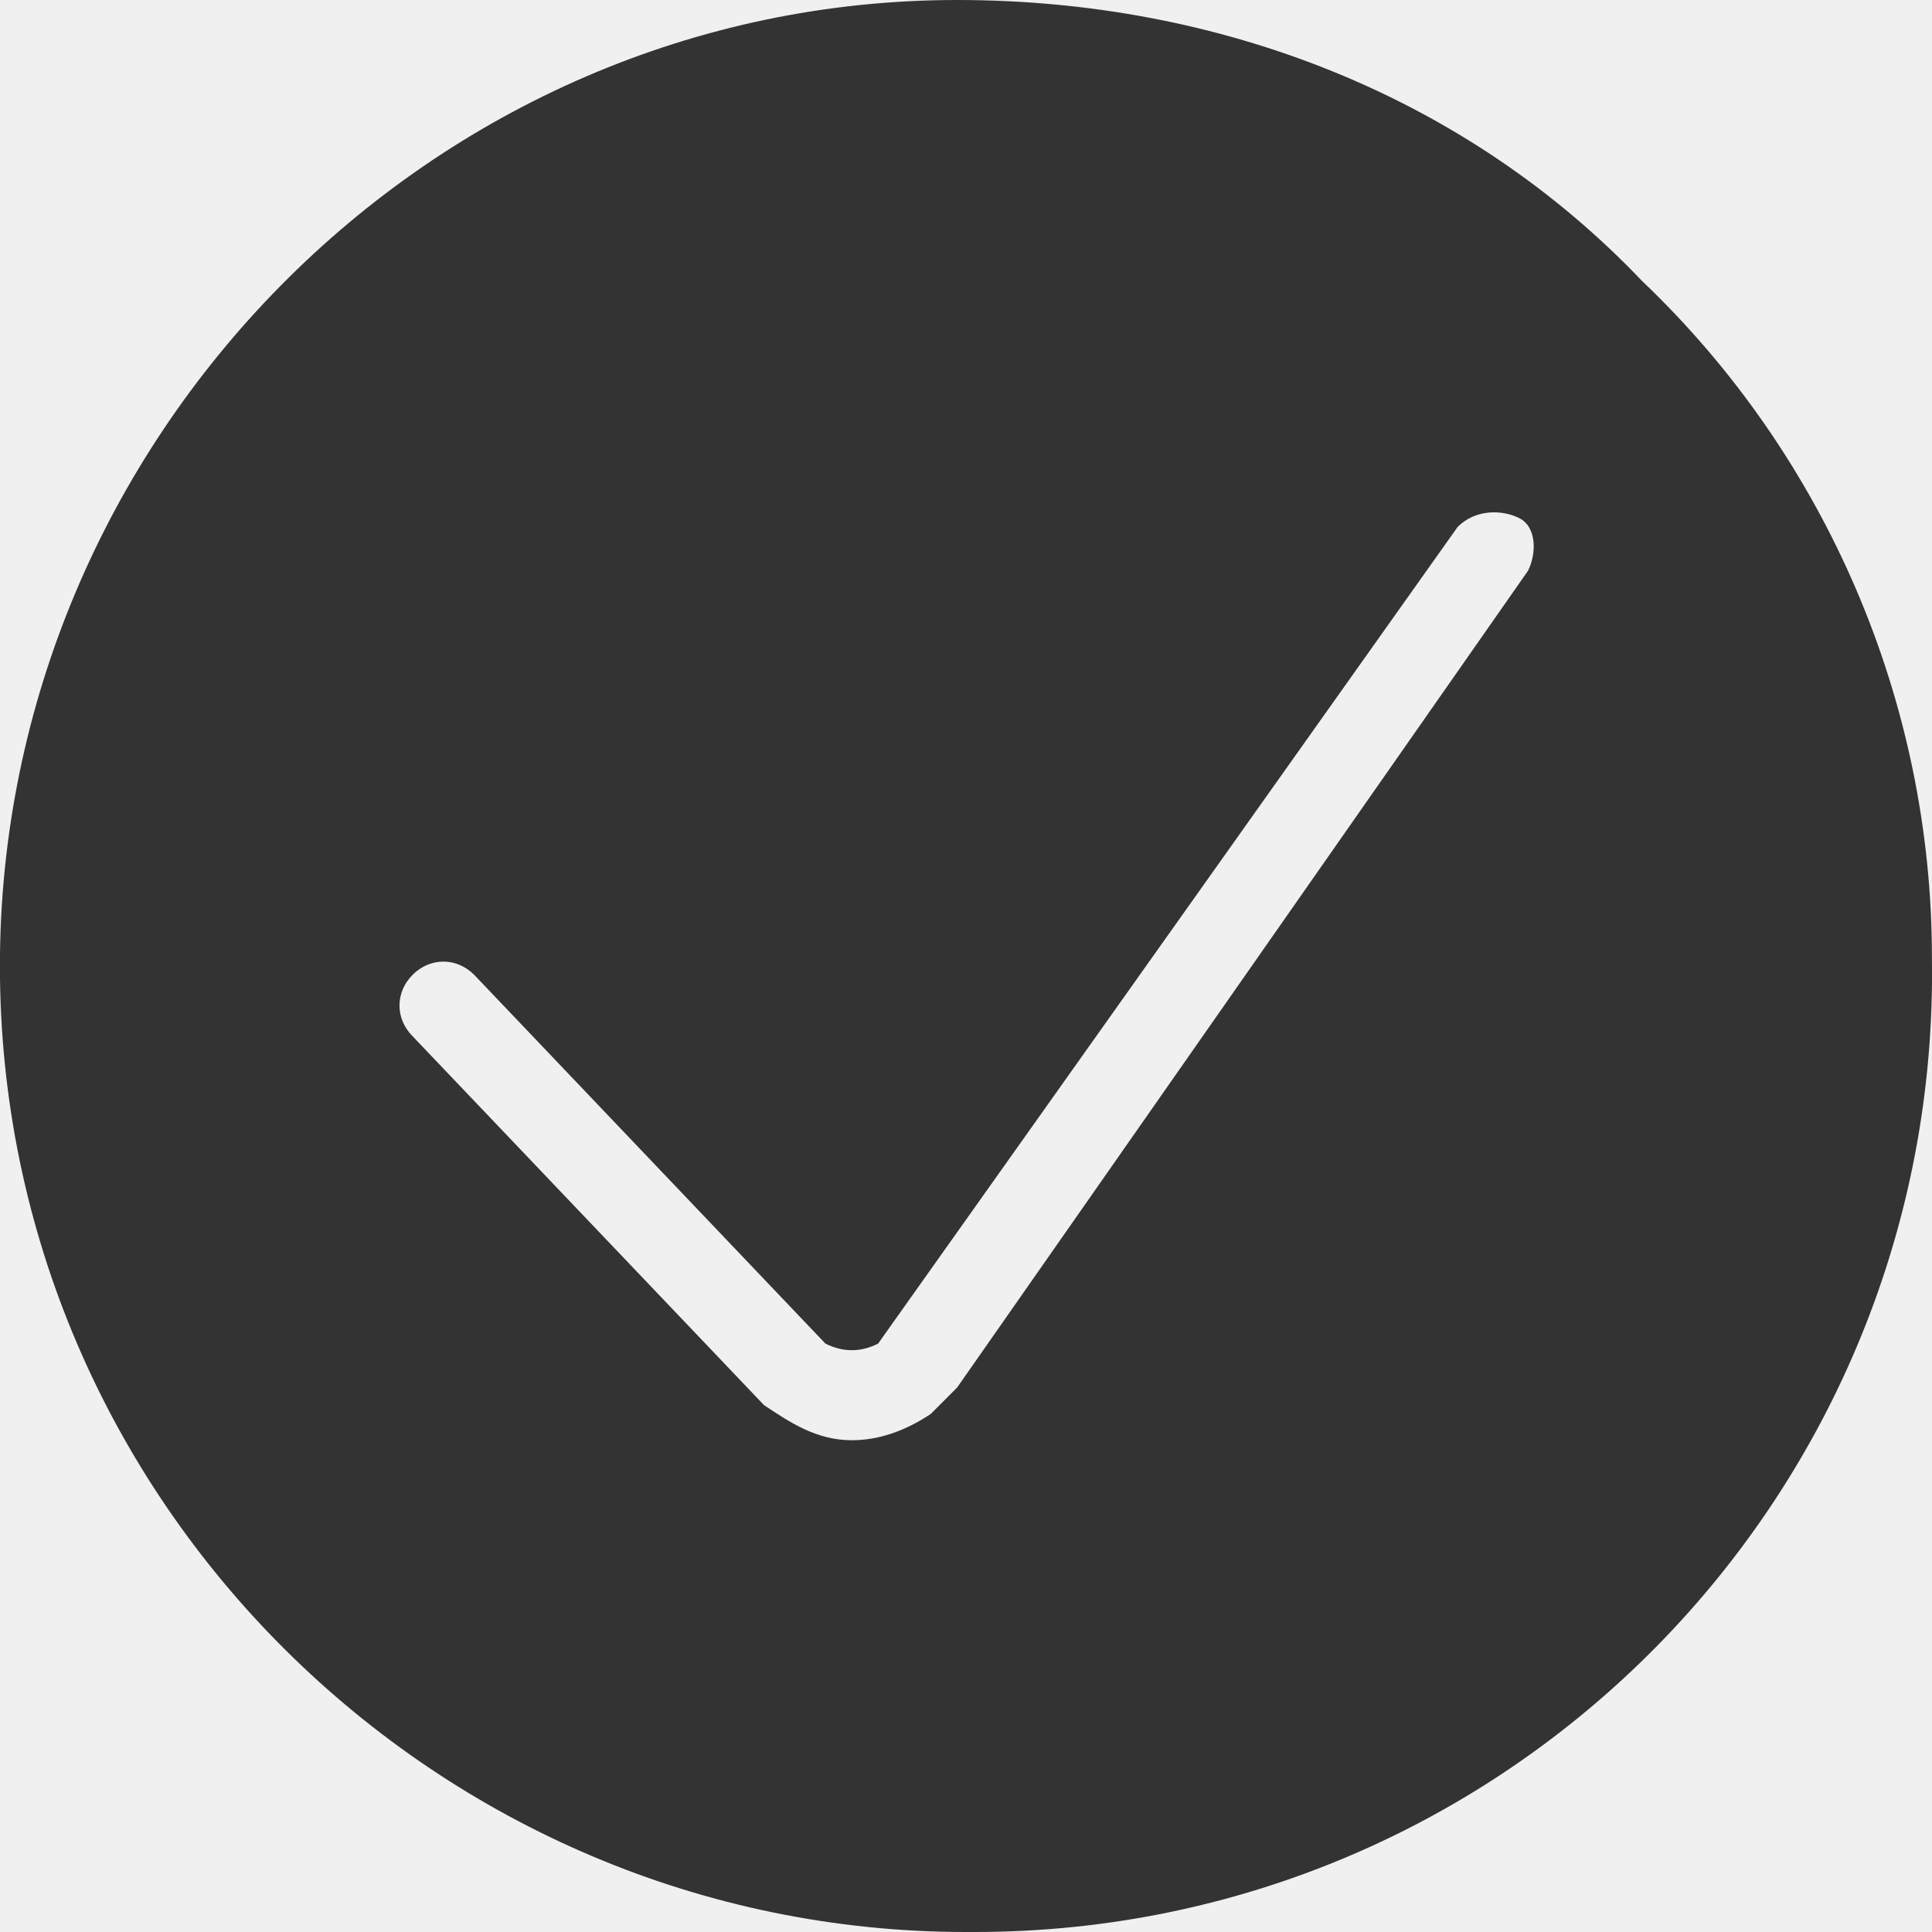
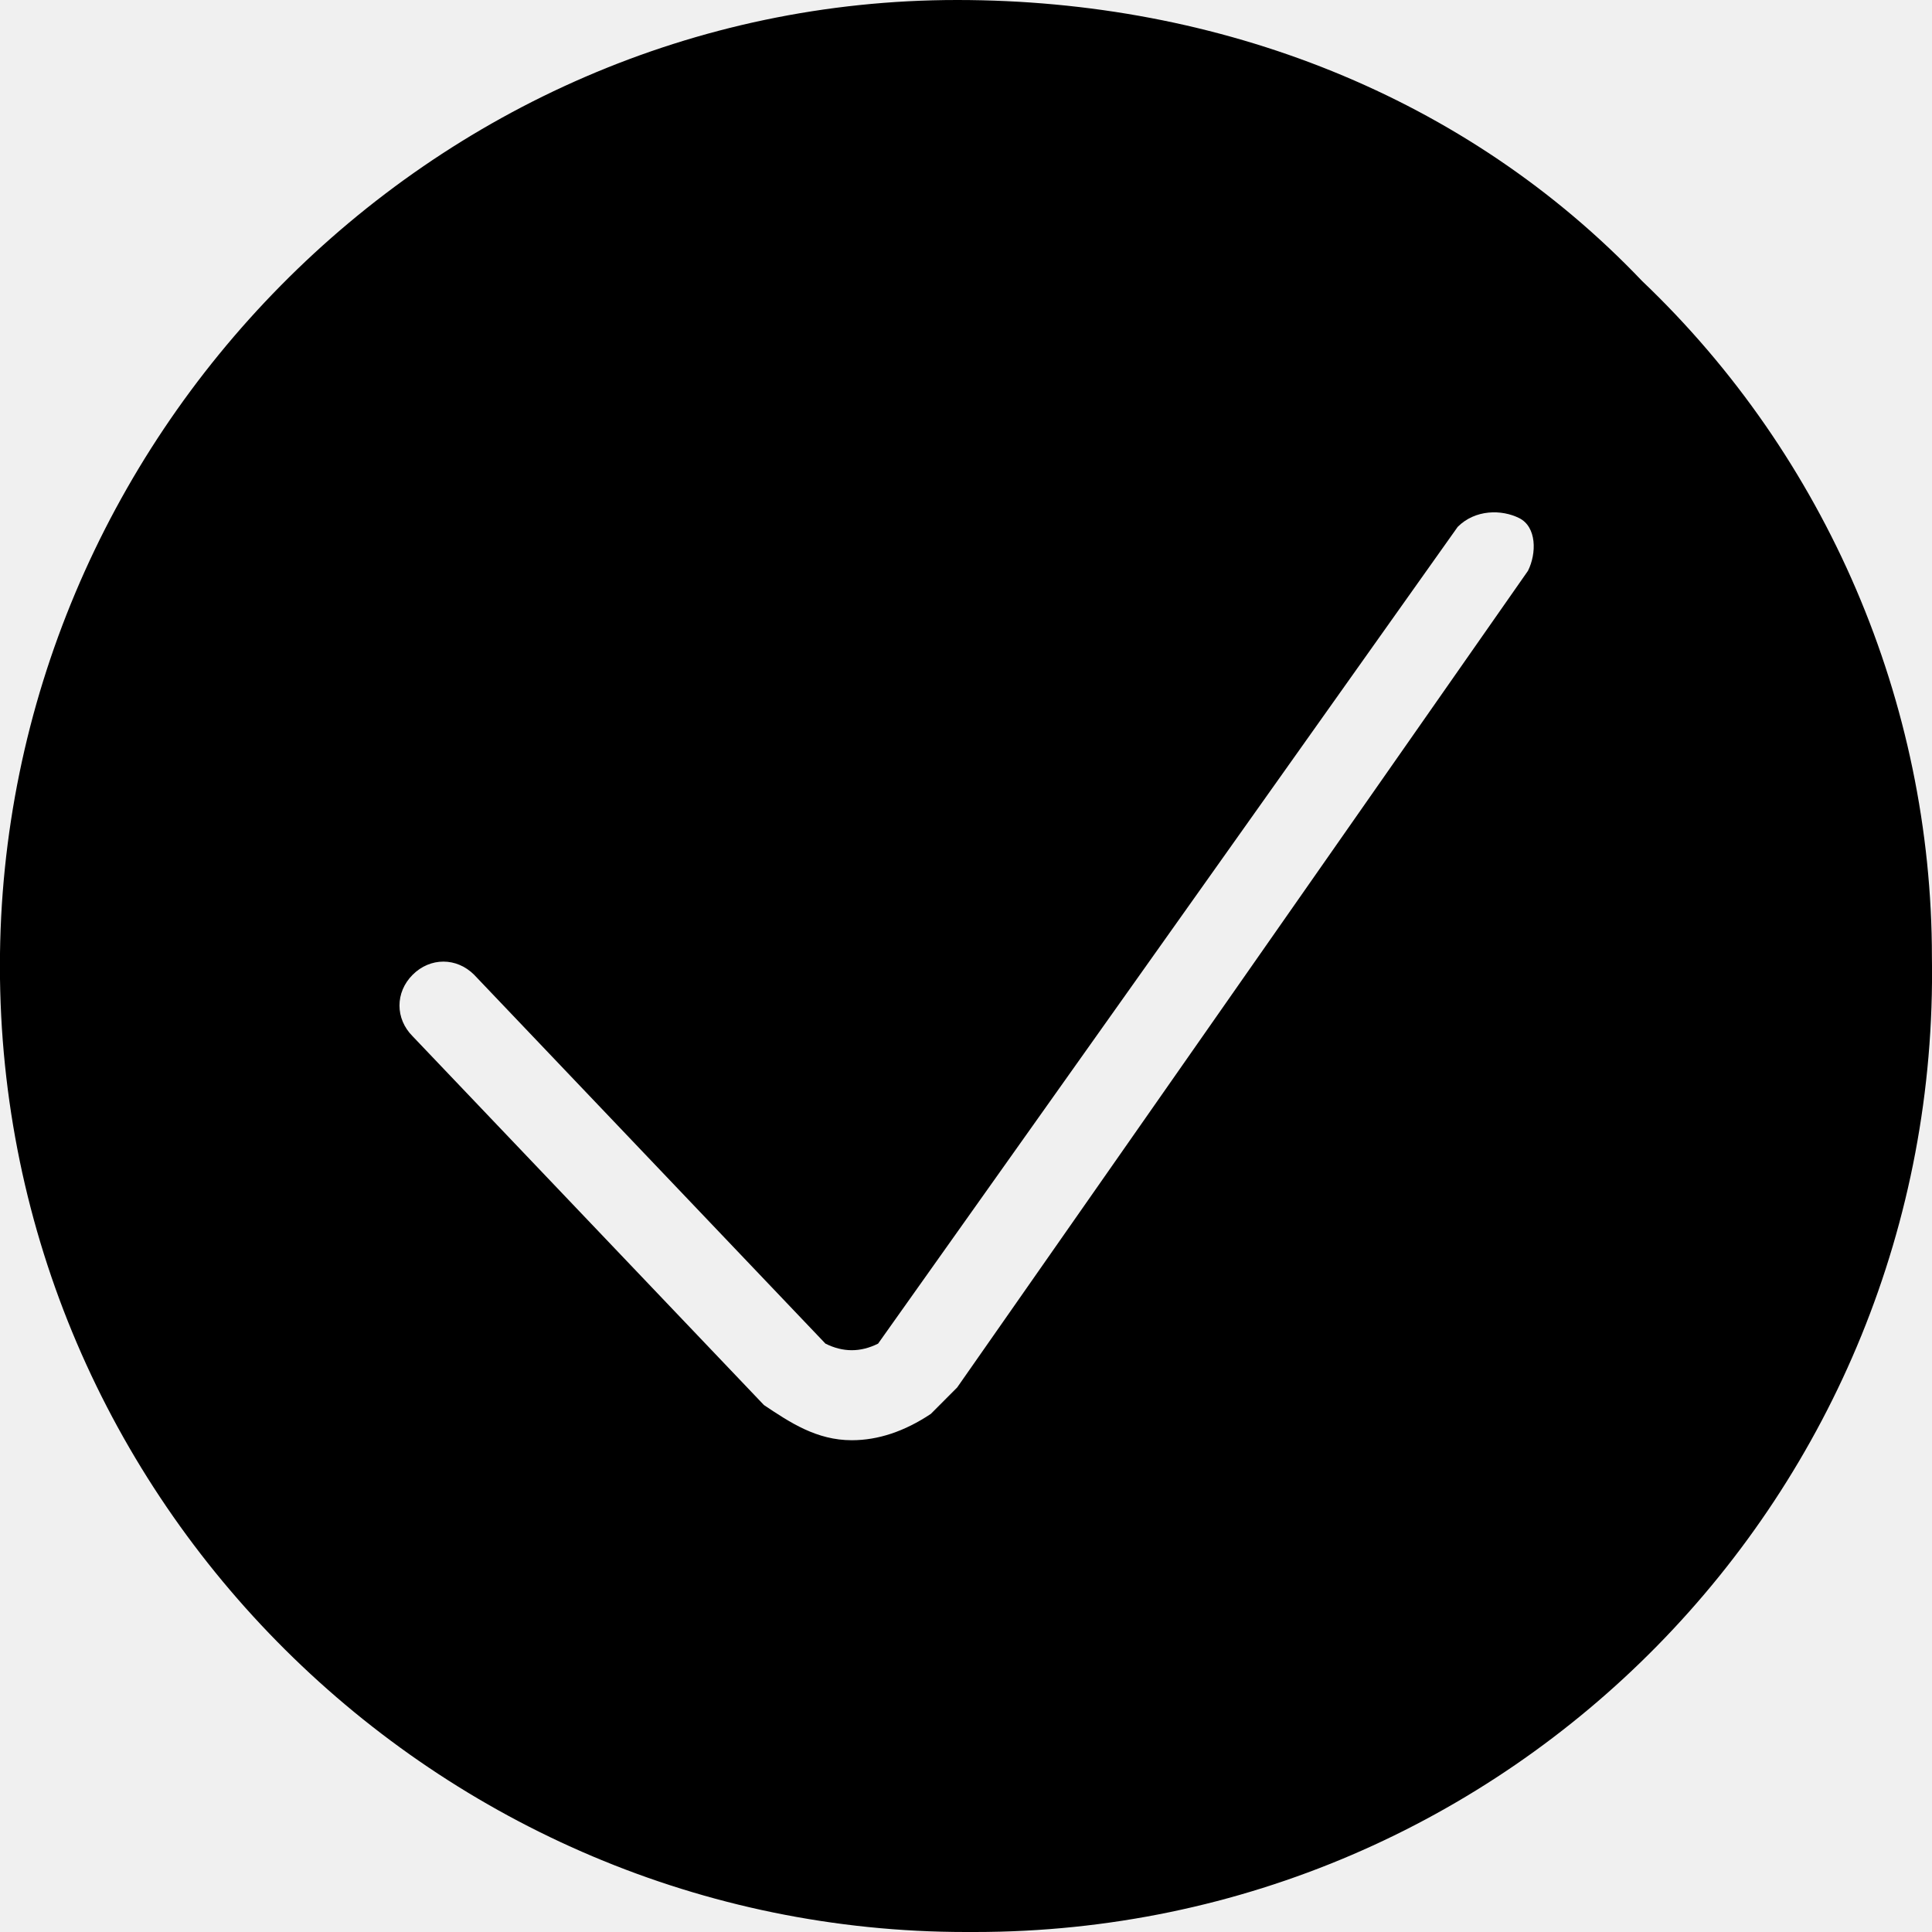
- <svg xmlns="http://www.w3.org/2000/svg" width="24" height="24" viewBox="0 0 24 24" fill="none">
-   <g id="Name=check, Size=Standard">
-     <g id="Icons" clip-path="url(#clip0_855_12671)">
-       <g id="Group 2">
-         <path id="Vector" d="M20.399 3.491C18.217 1.2 15.163 0 11.89 0C5.344 0 -0.001 5.455 -0.001 12C-0.001 18.654 5.454 24 11.999 24H12.108C18.763 24 24.108 18.546 23.999 11.891C23.999 8.727 22.69 5.673 20.399 3.491ZM18.981 7.091L11.89 17.236C11.781 17.346 11.672 17.454 11.563 17.564C11.235 17.782 10.908 17.891 10.581 17.891C10.145 17.891 9.817 17.673 9.49 17.454L5.126 12.873C4.908 12.655 4.908 12.327 5.126 12.109C5.344 11.891 5.672 11.891 5.89 12.109L10.254 16.691C10.472 16.8 10.69 16.8 10.908 16.691L18.108 6.545C18.326 6.327 18.654 6.327 18.872 6.436C19.09 6.545 19.09 6.873 18.981 7.091Z" fill="#333333" />
-       </g>
-     </g>
-   </g>
-   <defs>
-     <clipPath id="clip0_855_12671">
-       <rect width="24" height="24" fill="white" />
-     </clipPath>
-   </defs>
+ <svg xmlns="http://www.w3.org/2000/svg" width="24" height="24" viewBox="0 0 24 24">
+   <path d="M20.399 3.491C18.217 1.2 15.163 0 11.89 0C5.344 0 -0.001 5.455 -0.001 12C-0.001 18.654 5.454 24 11.999 24H12.108C18.763 24 24.108 18.546 23.999 11.891C23.999 8.727 22.69 5.673 20.399 3.491ZM18.981 7.091L11.89 17.236C11.781 17.346 11.672 17.454 11.563 17.564C11.235 17.782 10.908 17.891 10.581 17.891C10.145 17.891 9.817 17.673 9.49 17.454L5.126 12.873C4.908 12.655 4.908 12.327 5.126 12.109C5.344 11.891 5.672 11.891 5.89 12.109L10.254 16.691C10.472 16.8 10.69 16.8 10.908 16.691L18.108 6.545C18.326 6.327 18.654 6.327 18.872 6.436C19.09 6.545 19.09 6.873 18.981 7.091Z" />
</svg>
